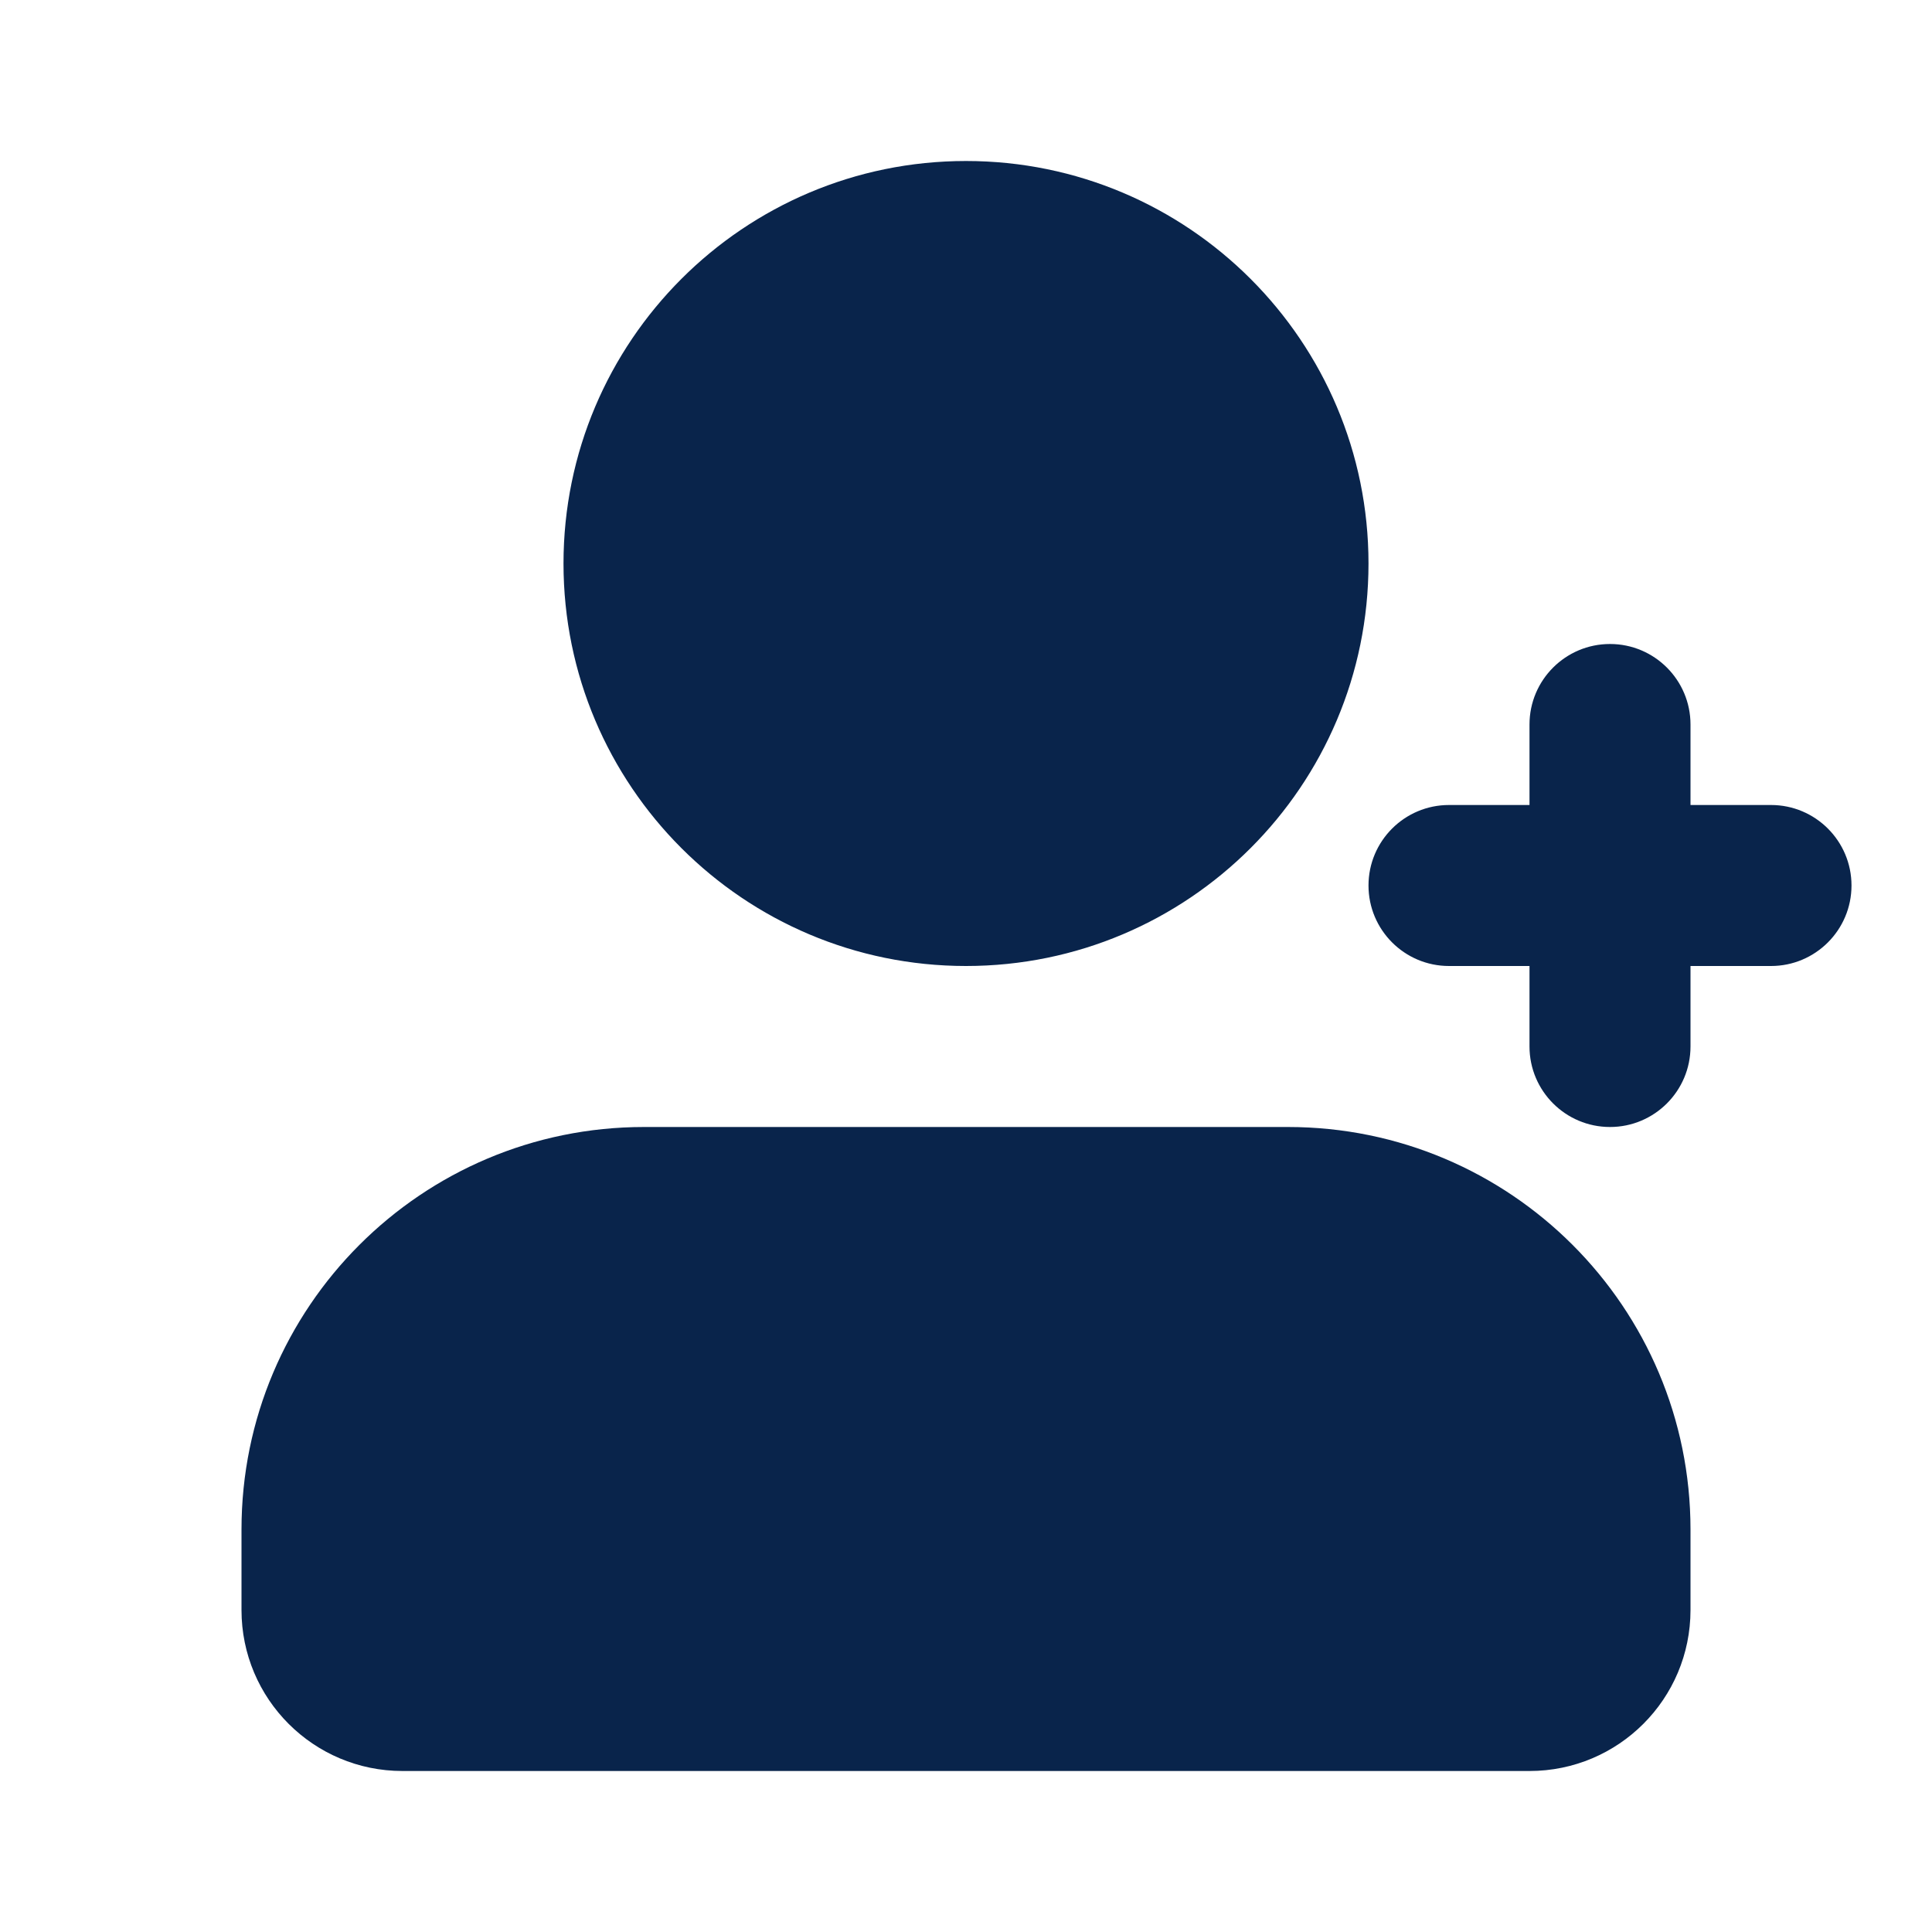
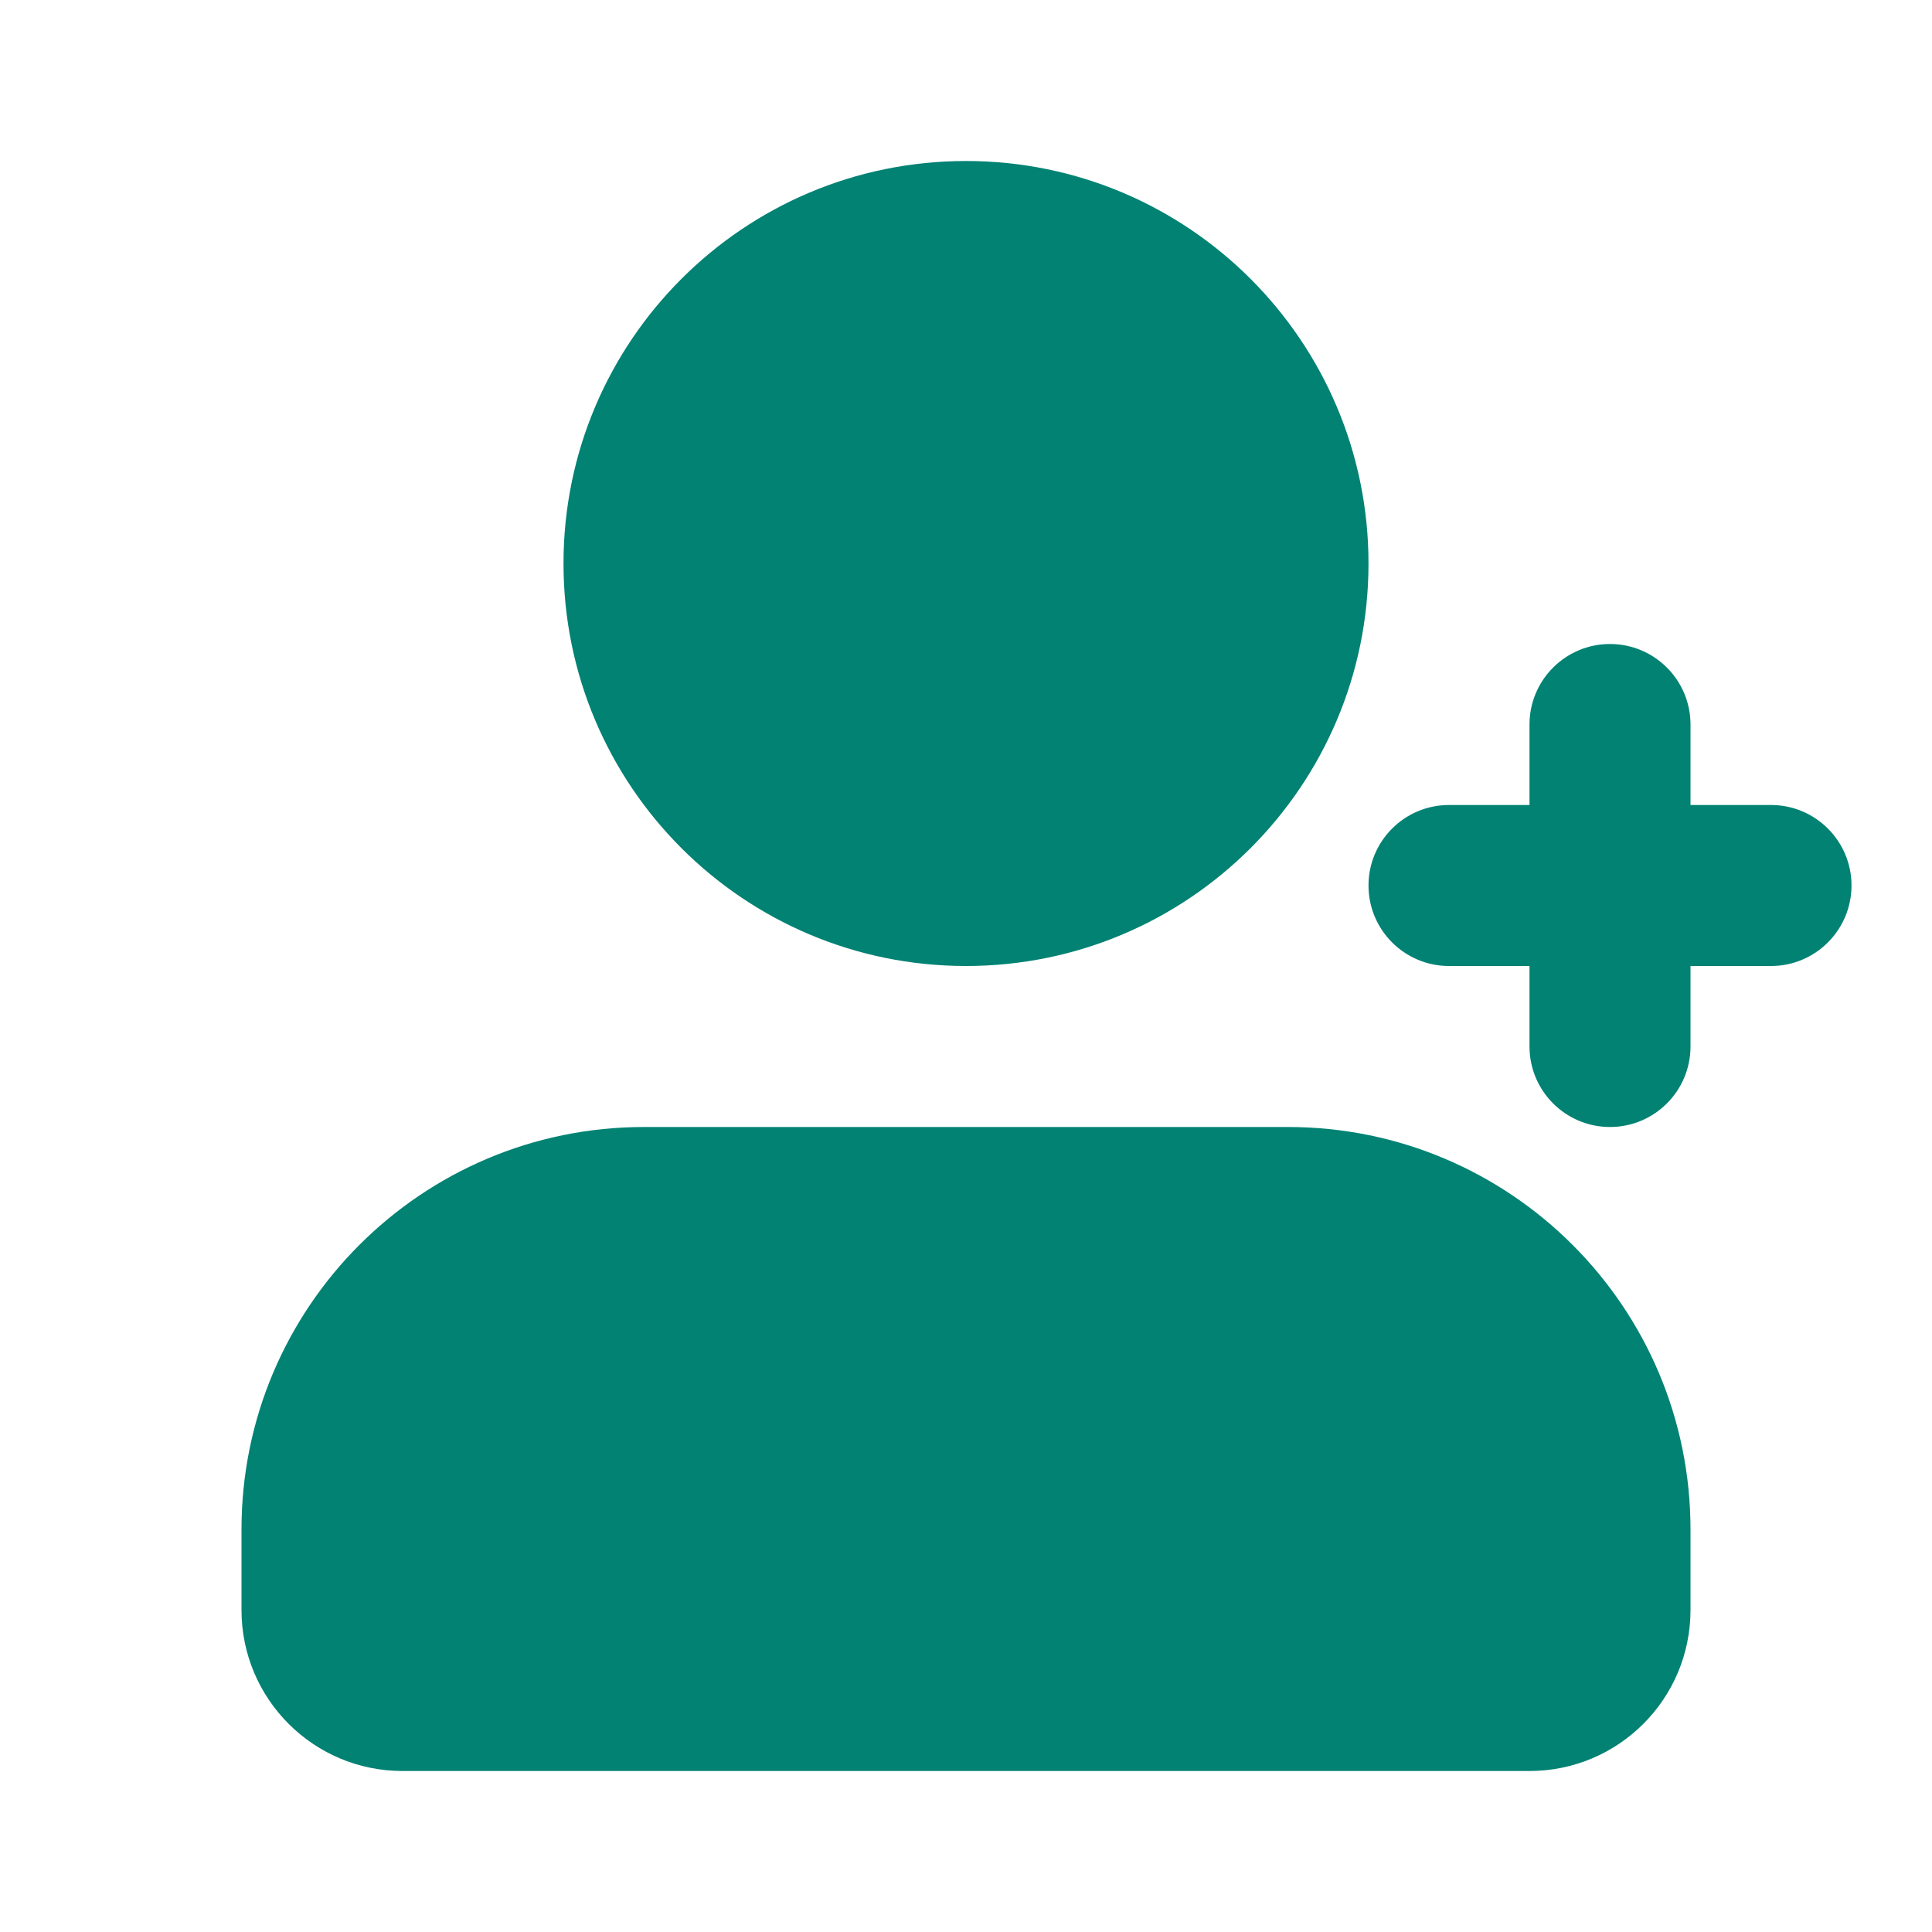
- <svg xmlns="http://www.w3.org/2000/svg" width="800px" height="800px" viewBox="0 0 24 24" version="1.1">
+ <svg xmlns="http://www.w3.org/2000/svg" viewBox="0 0 24 24" version="1.1">
  <g id="页面-1" stroke="none" stroke-width="1" fill="none" fill-rule="evenodd">
    <g id="User" transform="translate(-336, -48)" fill-rule="nonzero">
      <g id="user_add_fill" transform="translate(336, 48)">
        <path d="M24,0 L24,24 L0,24 L0,0 L24,0 Z M12.593,23.258 L12.582,23.26 L12.511,23.295 L12.492,23.299 L12.492,23.299 L12.477,23.295 L12.406,23.26 C12.396,23.256 12.387,23.259 12.382,23.265 L12.378,23.276 L12.361,23.703 L12.366,23.723 L12.377,23.736 L12.48,23.81 L12.495,23.814 L12.495,23.814 L12.507,23.81 L12.611,23.736 L12.623,23.72 L12.623,23.72 L12.627,23.703 L12.61,23.276 C12.608,23.266 12.601,23.259 12.593,23.258 L12.593,23.258 Z M12.858,23.145 L12.845,23.147 L12.66,23.24 L12.65,23.25 L12.65,23.25 L12.647,23.261 L12.665,23.691 L12.67,23.703 L12.67,23.703 L12.678,23.71 L12.879,23.803 C12.891,23.807 12.902,23.803 12.908,23.795 L12.912,23.781 L12.878,23.167 C12.875,23.155 12.867,23.147 12.858,23.145 L12.858,23.145 Z M12.143,23.147 C12.133,23.142 12.122,23.145 12.116,23.153 L12.11,23.167 L12.076,23.781 C12.075,23.793 12.083,23.802 12.093,23.805 L12.108,23.803 L12.309,23.71 L12.319,23.702 L12.319,23.702 L12.323,23.691 L12.34,23.261 L12.337,23.249 L12.337,23.249 L12.328,23.24 L12.143,23.147 Z" id="MingCute" fill-rule="nonzero">

</path>
-         <path d="M16,14 C18.761,14 21,16.239 21,19 L21,20 C21,21.105 20.105,22 19,22 L5,22 C3.895,22 3,21.105 3,20 L3,19 C3,16.239 5.239,14 8,14 L16,14 Z M20,8 C20.552,8 21,8.448 21,9 L21,10 L22,10 C22.552,10 23,10.448 23,11 C23,11.552 22.552,12 22,12 L21,12 L21,13 C21,13.552 20.552,14 20,14 C19.448,14 19,13.552 19,13 L19,12 L18,12 C17.448,12 17,11.552 17,11 C17,10.448 17.448,10 18,10 L19,10 L19,9 C19,8.448 19.448,8 20,8 Z M12,2 C14.761,2 17,4.239 17,7 C17,9.761 14.761,12 12,12 C9.239,12 7,9.761 7,7 C7,4.239 9.239,2 12,2 Z" id="形状" fill="#09244B">
+         <path d="M16,14 C18.761,14 21,16.239 21,19 L21,20 C21,21.105 20.105,22 19,22 L5,22 C3.895,22 3,21.105 3,20 L3,19 C3,16.239 5.239,14 8,14 L16,14 Z M20,8 C20.552,8 21,8.448 21,9 L21,10 L22,10 C22.552,10 23,10.448 23,11 C23,11.552 22.552,12 22,12 L21,12 L21,13 C21,13.552 20.552,14 20,14 C19.448,14 19,13.552 19,13 L19,12 L18,12 C17.448,12 17,11.552 17,11 C17,10.448 17.448,10 18,10 L19,10 L19,9 C19,8.448 19.448,8 20,8 Z M12,2 C14.761,2 17,4.239 17,7 C17,9.761 14.761,12 12,12 C9.239,12 7,9.761 7,7 C7,4.239 9.239,2 12,2 Z" id="形状" fill="#018273">

</path>
      </g>
    </g>
  </g>
</svg>
